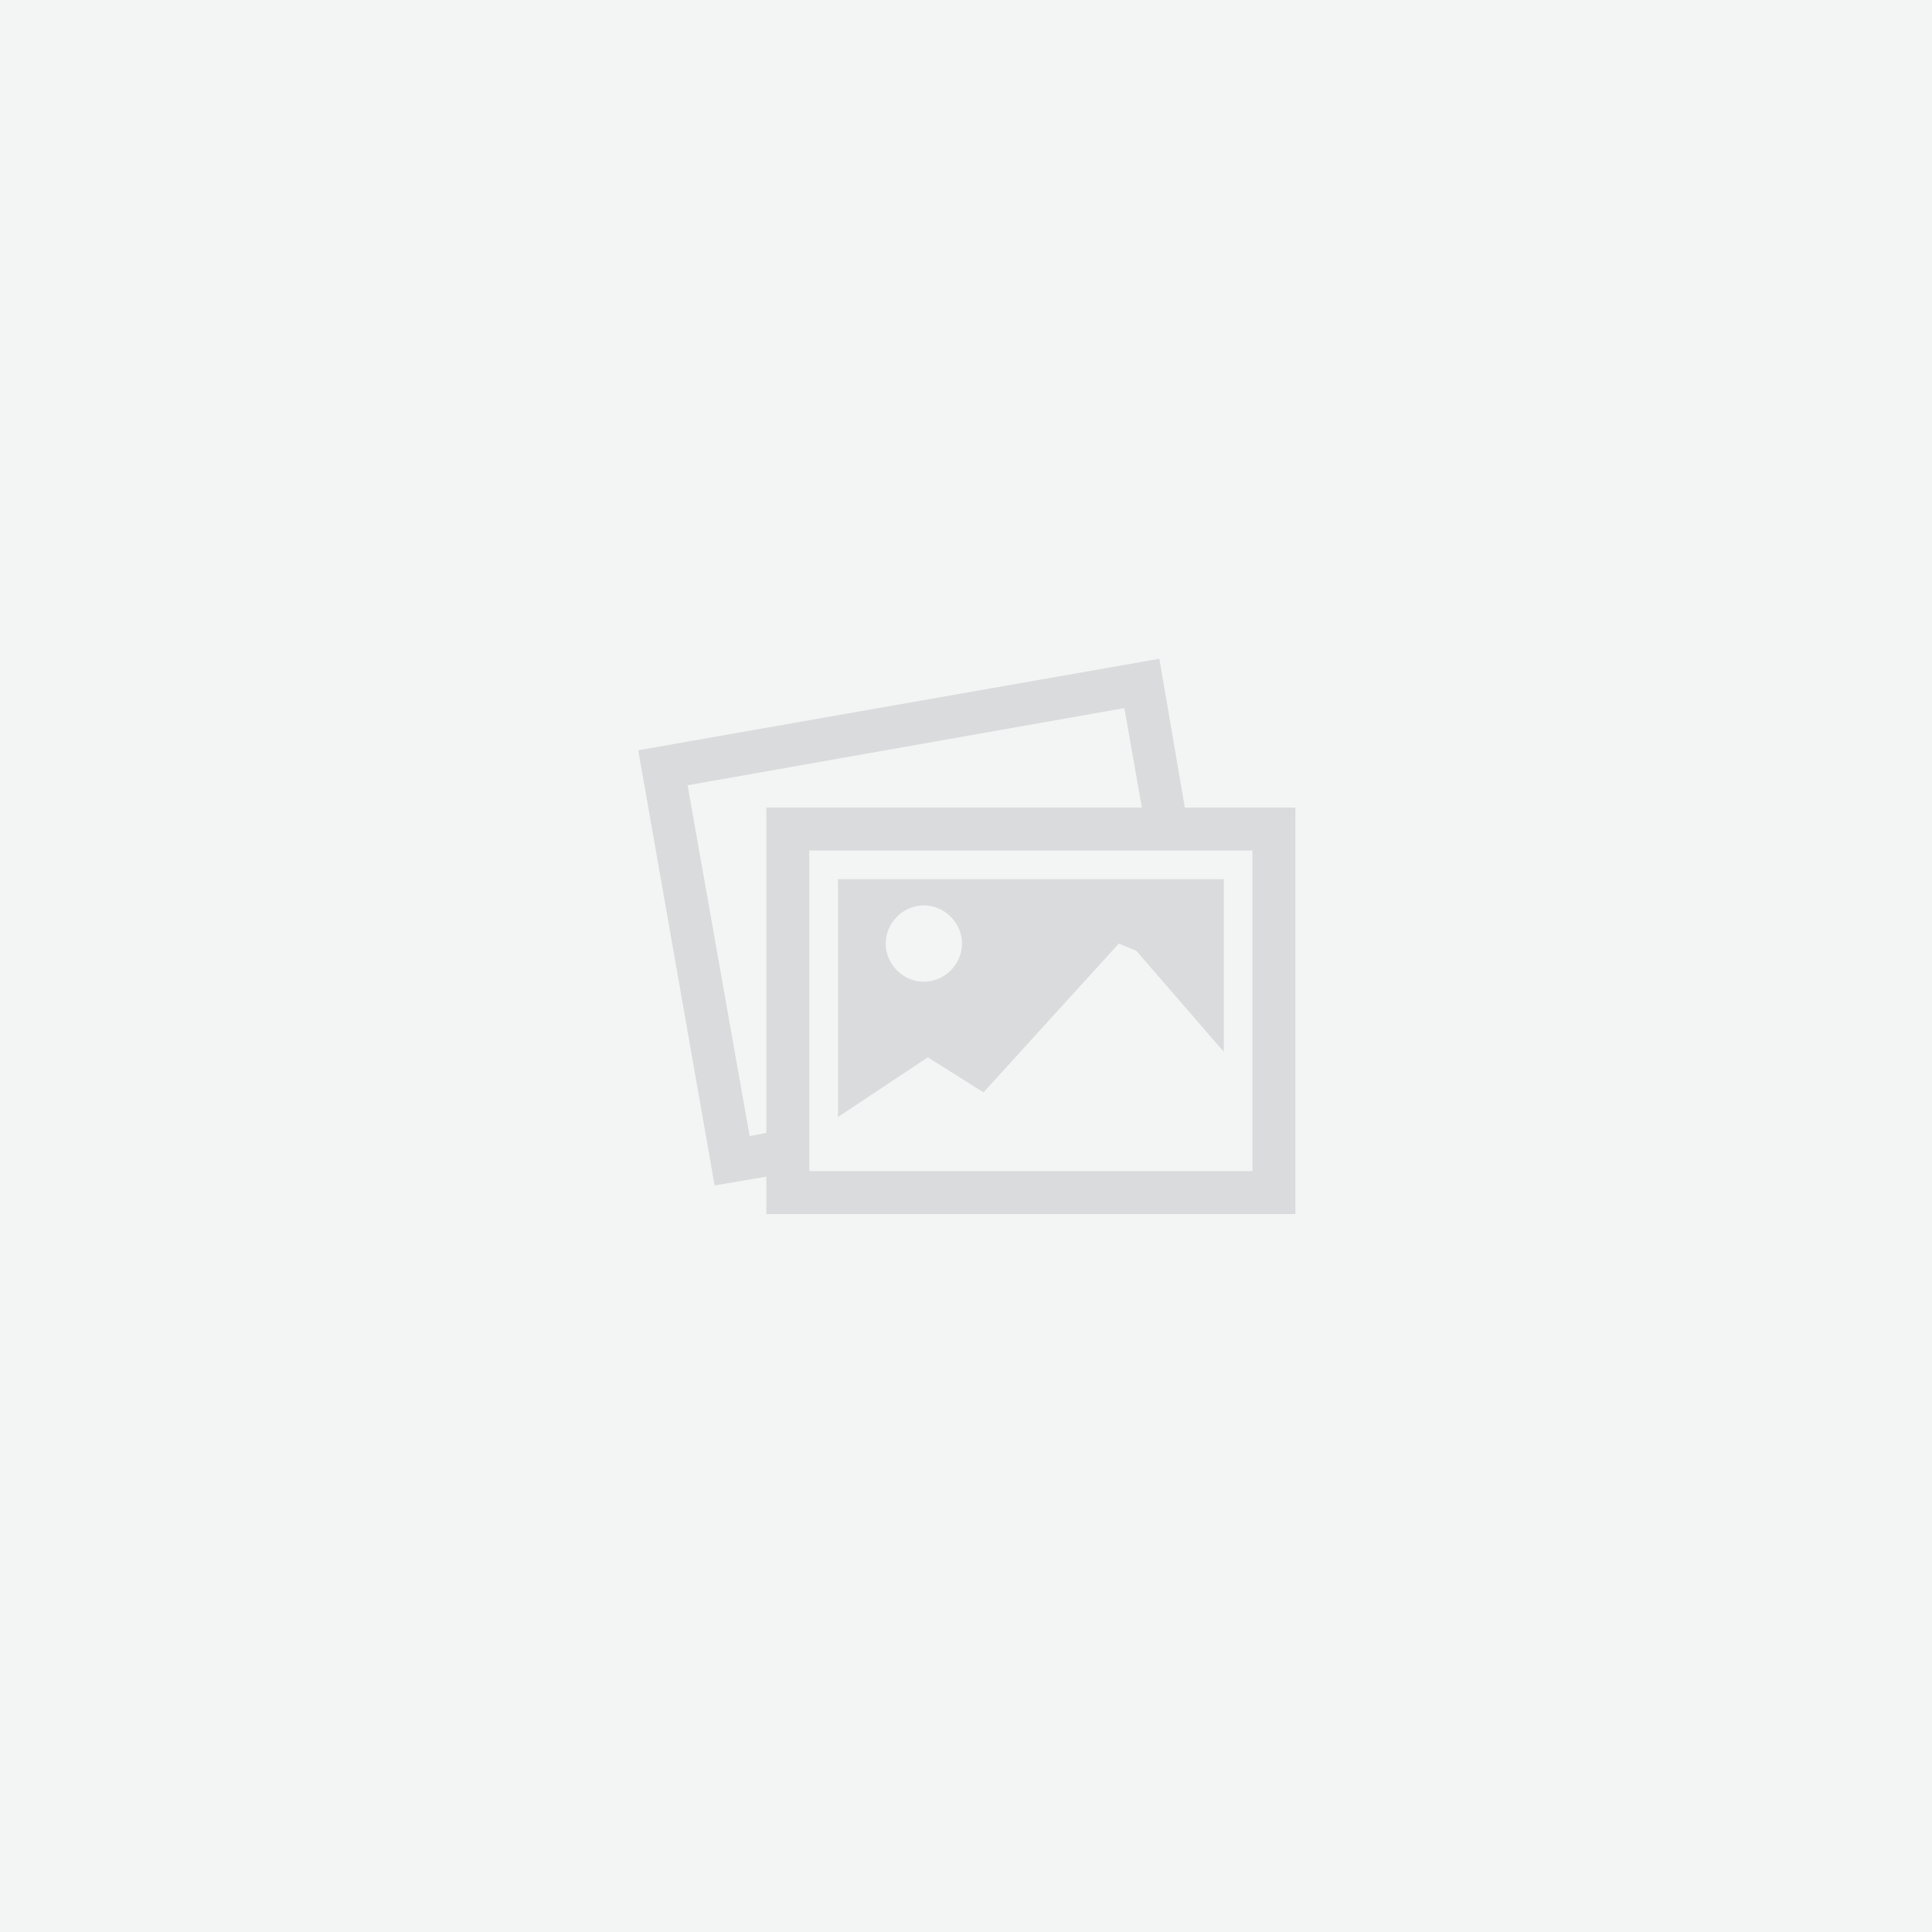
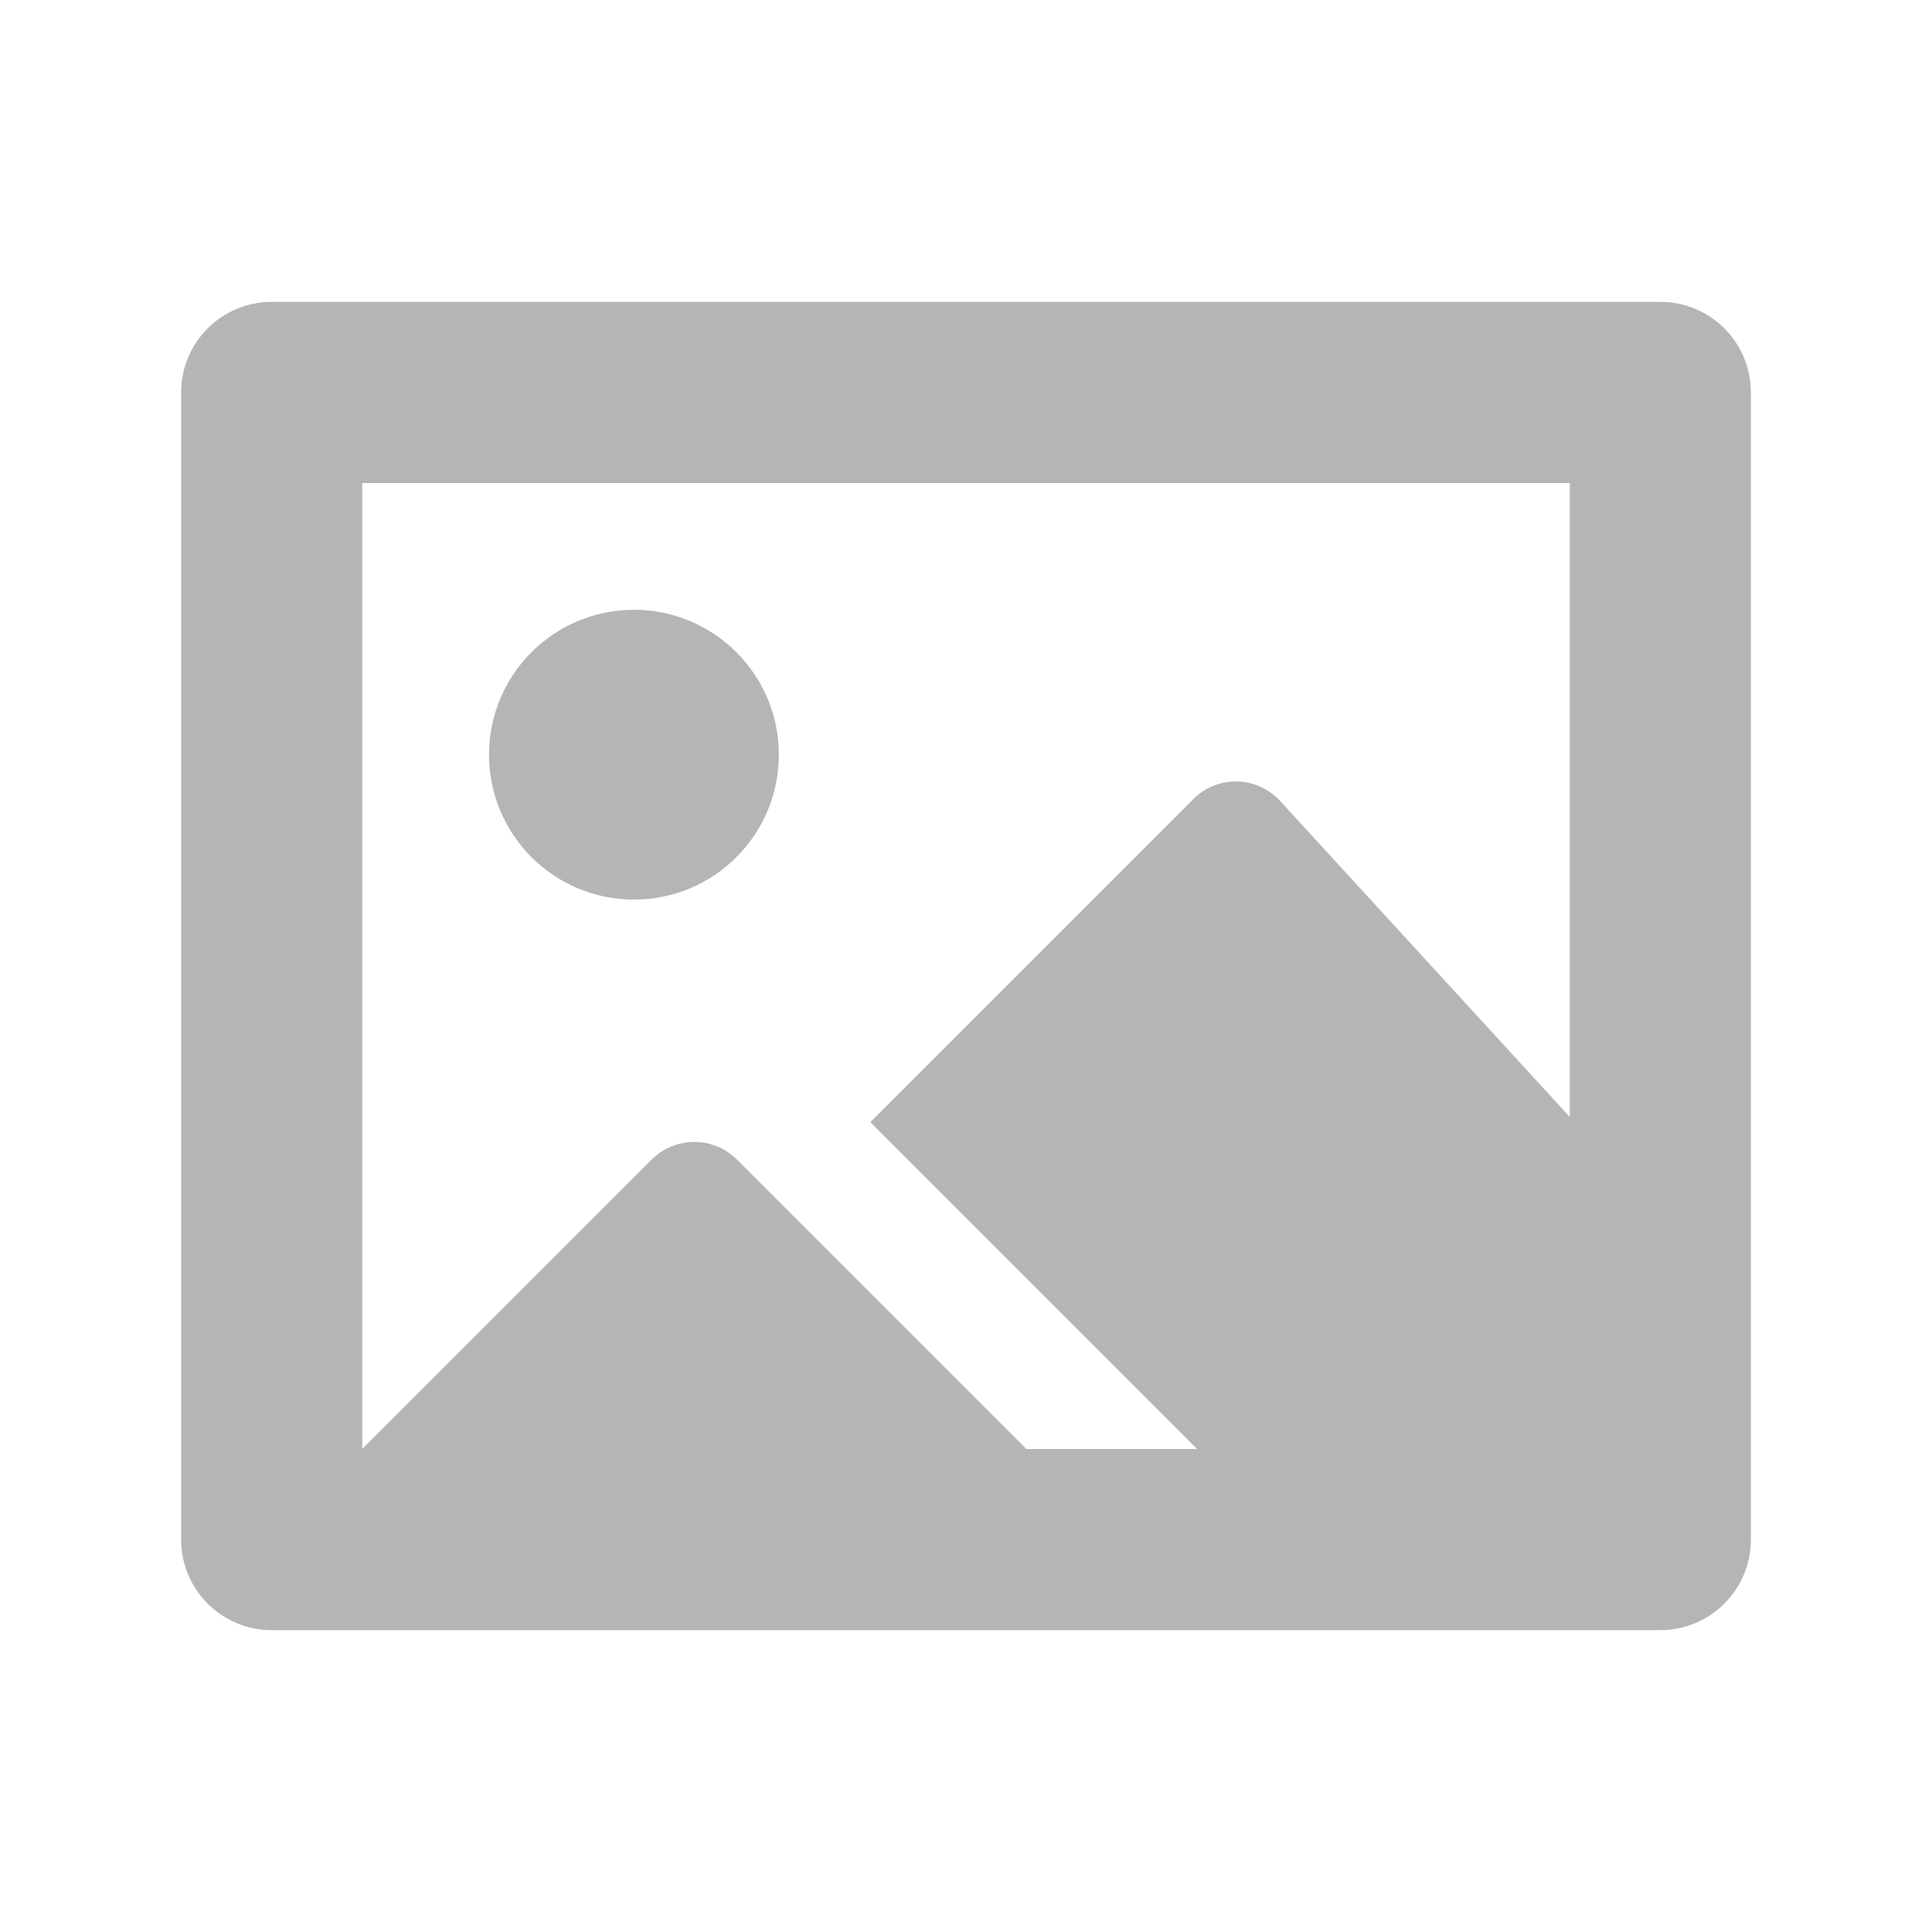
- <svg xmlns="http://www.w3.org/2000/svg" version="1.1" id="Layer_1" x="0px" y="0px" width="621.127px" height="621.127px" viewBox="89.437 -10.563 621.127 621.127" enable-background="new 89.437 -10.563 621.127 621.127" xml:space="preserve">
-   <rect x="109.437" y="10" fill="#DADBDC" width="581.127" height="580.562" />
-   <g transform="translate(-5, -5)">
-     <path fill="#F3F4F4" d="M94.437-5.563h621.127v621.127H94.437V-5.563L94.437-5.563z M475.346,254.057l-8.185-47.831L299.63,235.641    l24.553,139.908l16.627-2.813v12.021h170.087V254.057H475.346L475.346,254.057z M340.811,358.666l-5.371,1.021l-19.95-112.794    l140.419-24.812l5.628,31.974H340.811V358.666L340.811,358.666L340.811,358.666z M497.087,370.943H354.621V267.868h142.466V370.943    L497.087,370.943z M363.828,277.075v76.474l28.903-19.181l17.903,11.252l43.48-47.829l5.629,2.301l28.134,32.485v-55.502H363.828    L363.828,277.075L363.828,277.075z M391.451,310.068c-6.648,0-12.276-5.626-12.276-12.277c0-6.65,5.628-12.279,12.276-12.279    c6.651,0,12.276,5.626,12.276,12.279C403.729,304.442,398.102,310.068,391.451,310.068L391.451,310.068L391.451,310.068z" />
-   </g>
+ <svg xmlns="http://www.w3.org/2000/svg" id="glyphicons-basic" viewBox="0 0 32 32">
+   <path fill="#b5b5b5" id="picture" d="M27.5,5H4.5A1.5,1.5,0,0,0,3,6.5v19A1.5,1.5,0,0,0,4.5,27h23A1.5,1.5,0,0,0,29,25.5V6.5A1.5,1.5,0,0,0,27.5,5ZM26,18.5l-4.794-5.23a.994.994,0,0,0-1.444-.031l-5.347,5.347L19.828,24H17l-4.793-4.793a1,1,0,0,0-1.414,0L6,24V8H26Zm-17.9-6a2.4,2.4,0,1,1,2.4,2.4A2.4,2.4,0,0,1,8.1,12.5Z" />
</svg>
